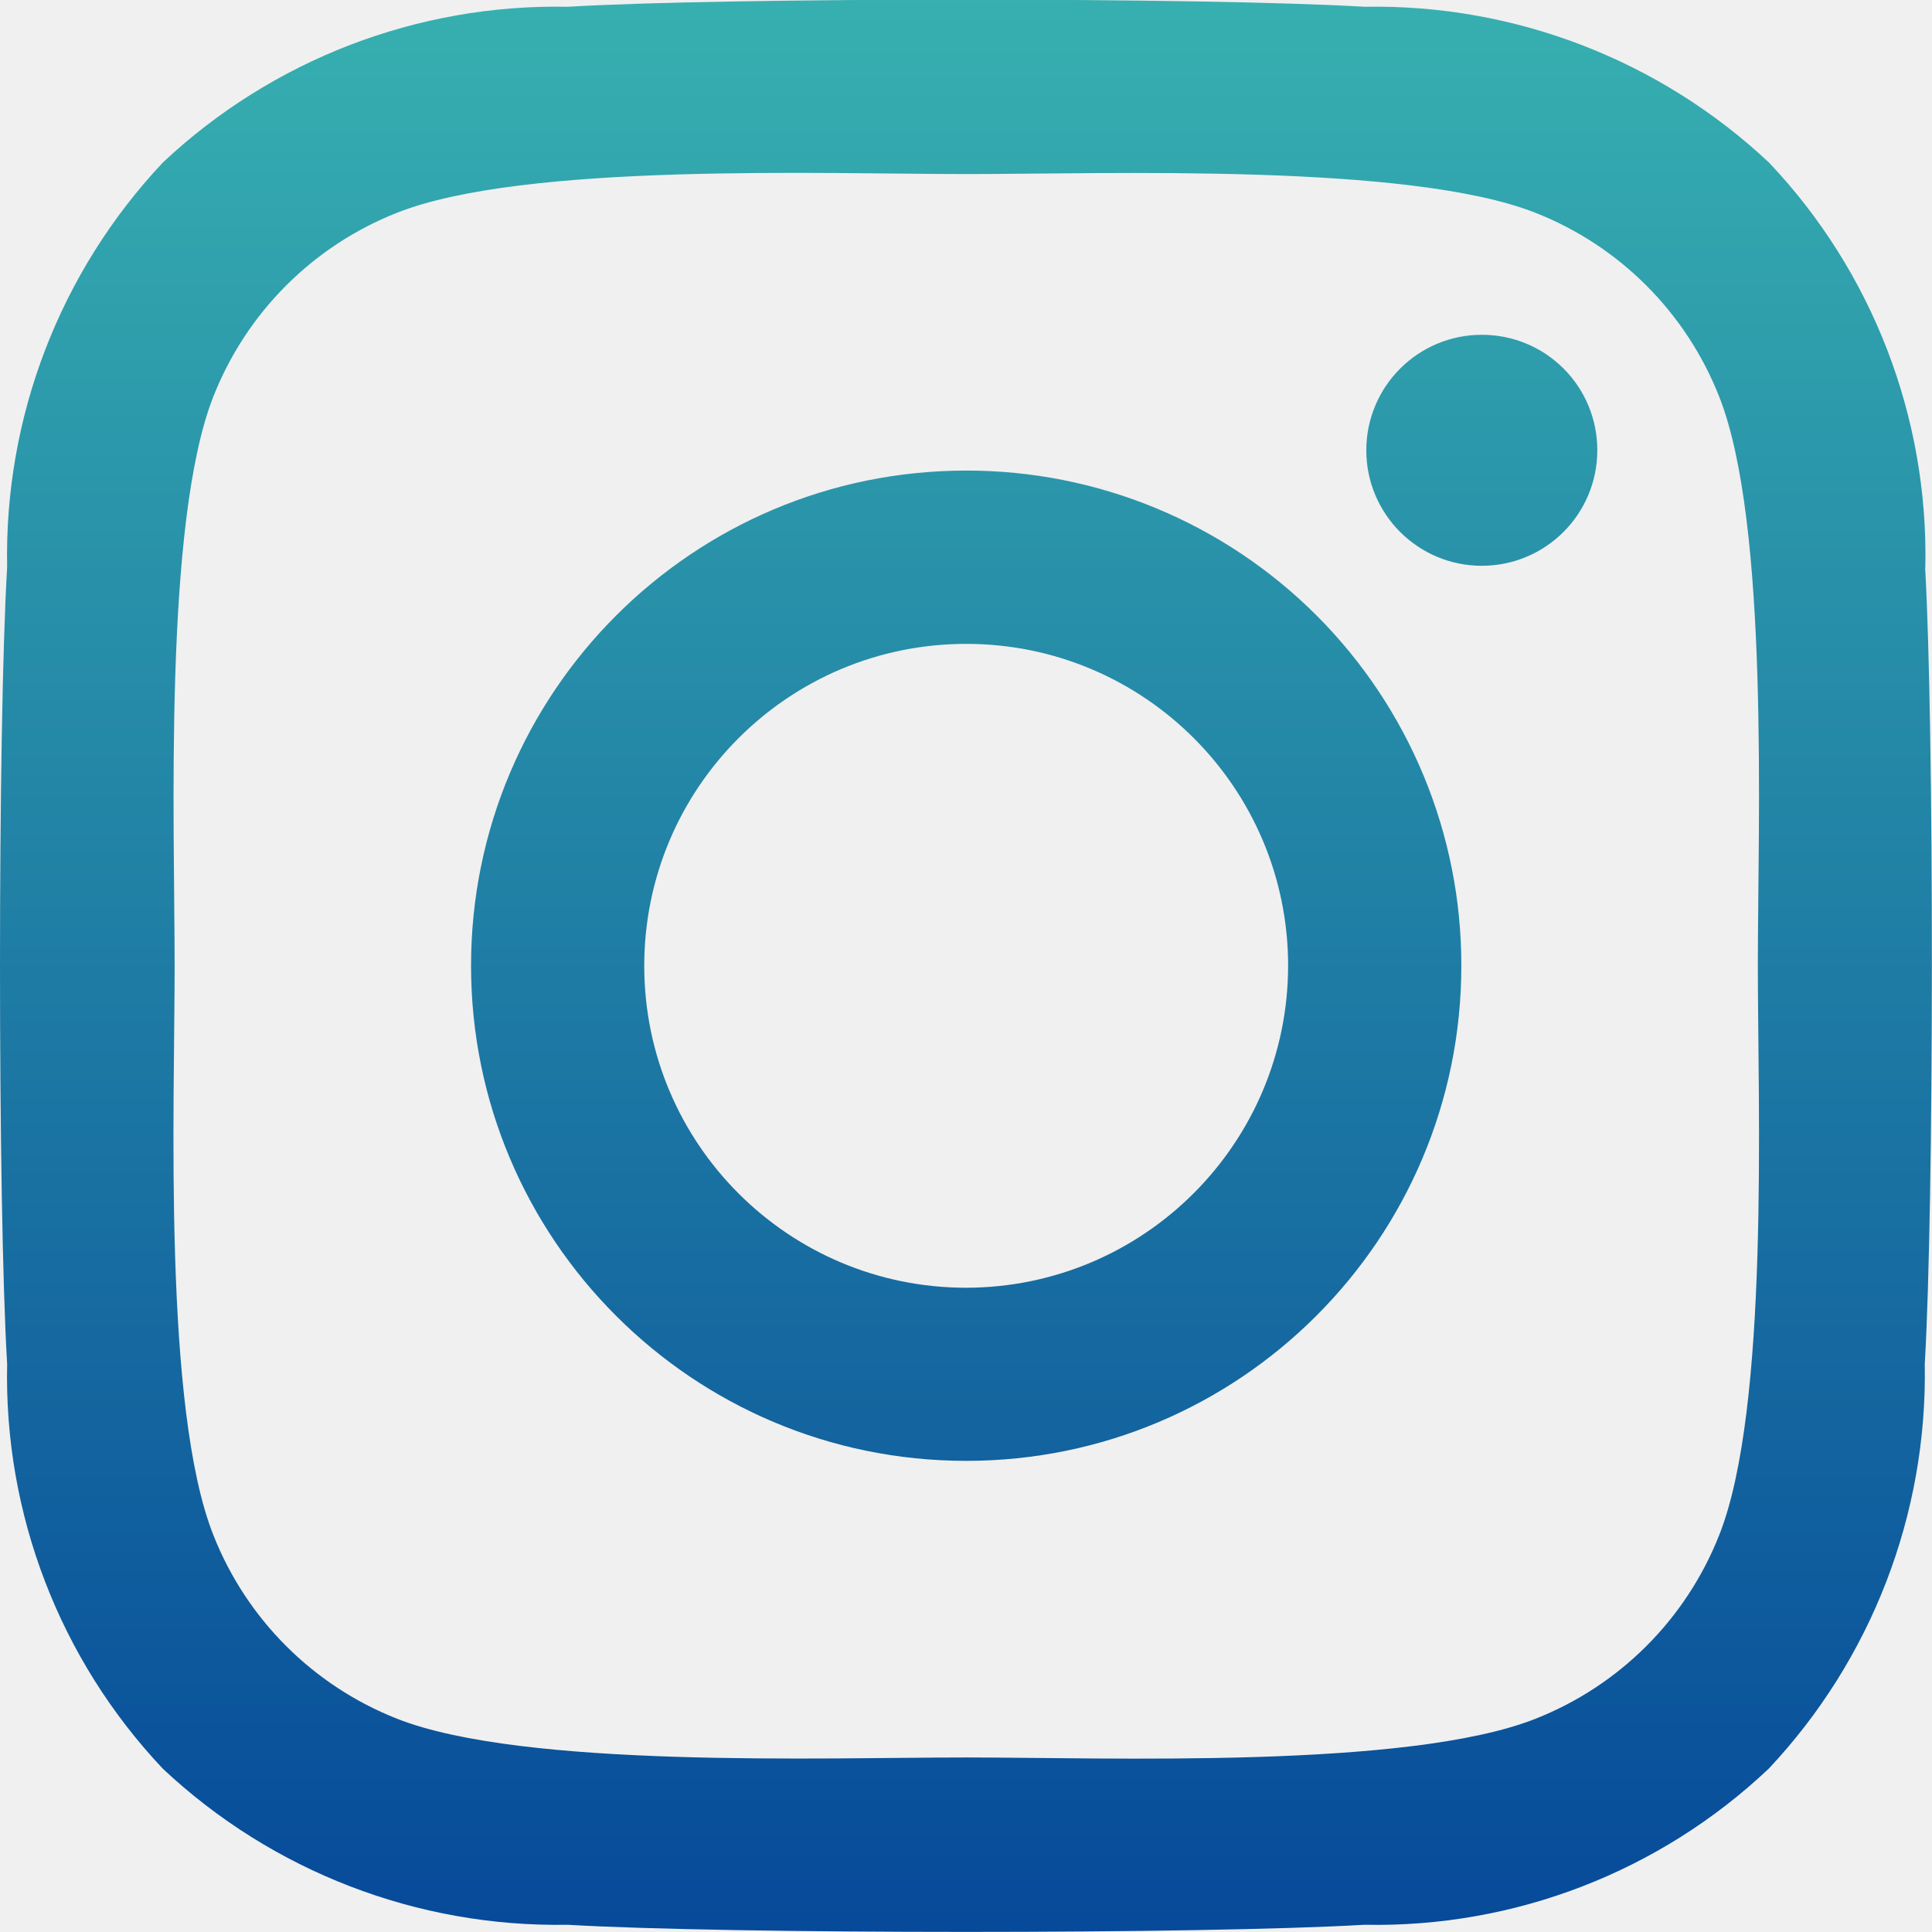
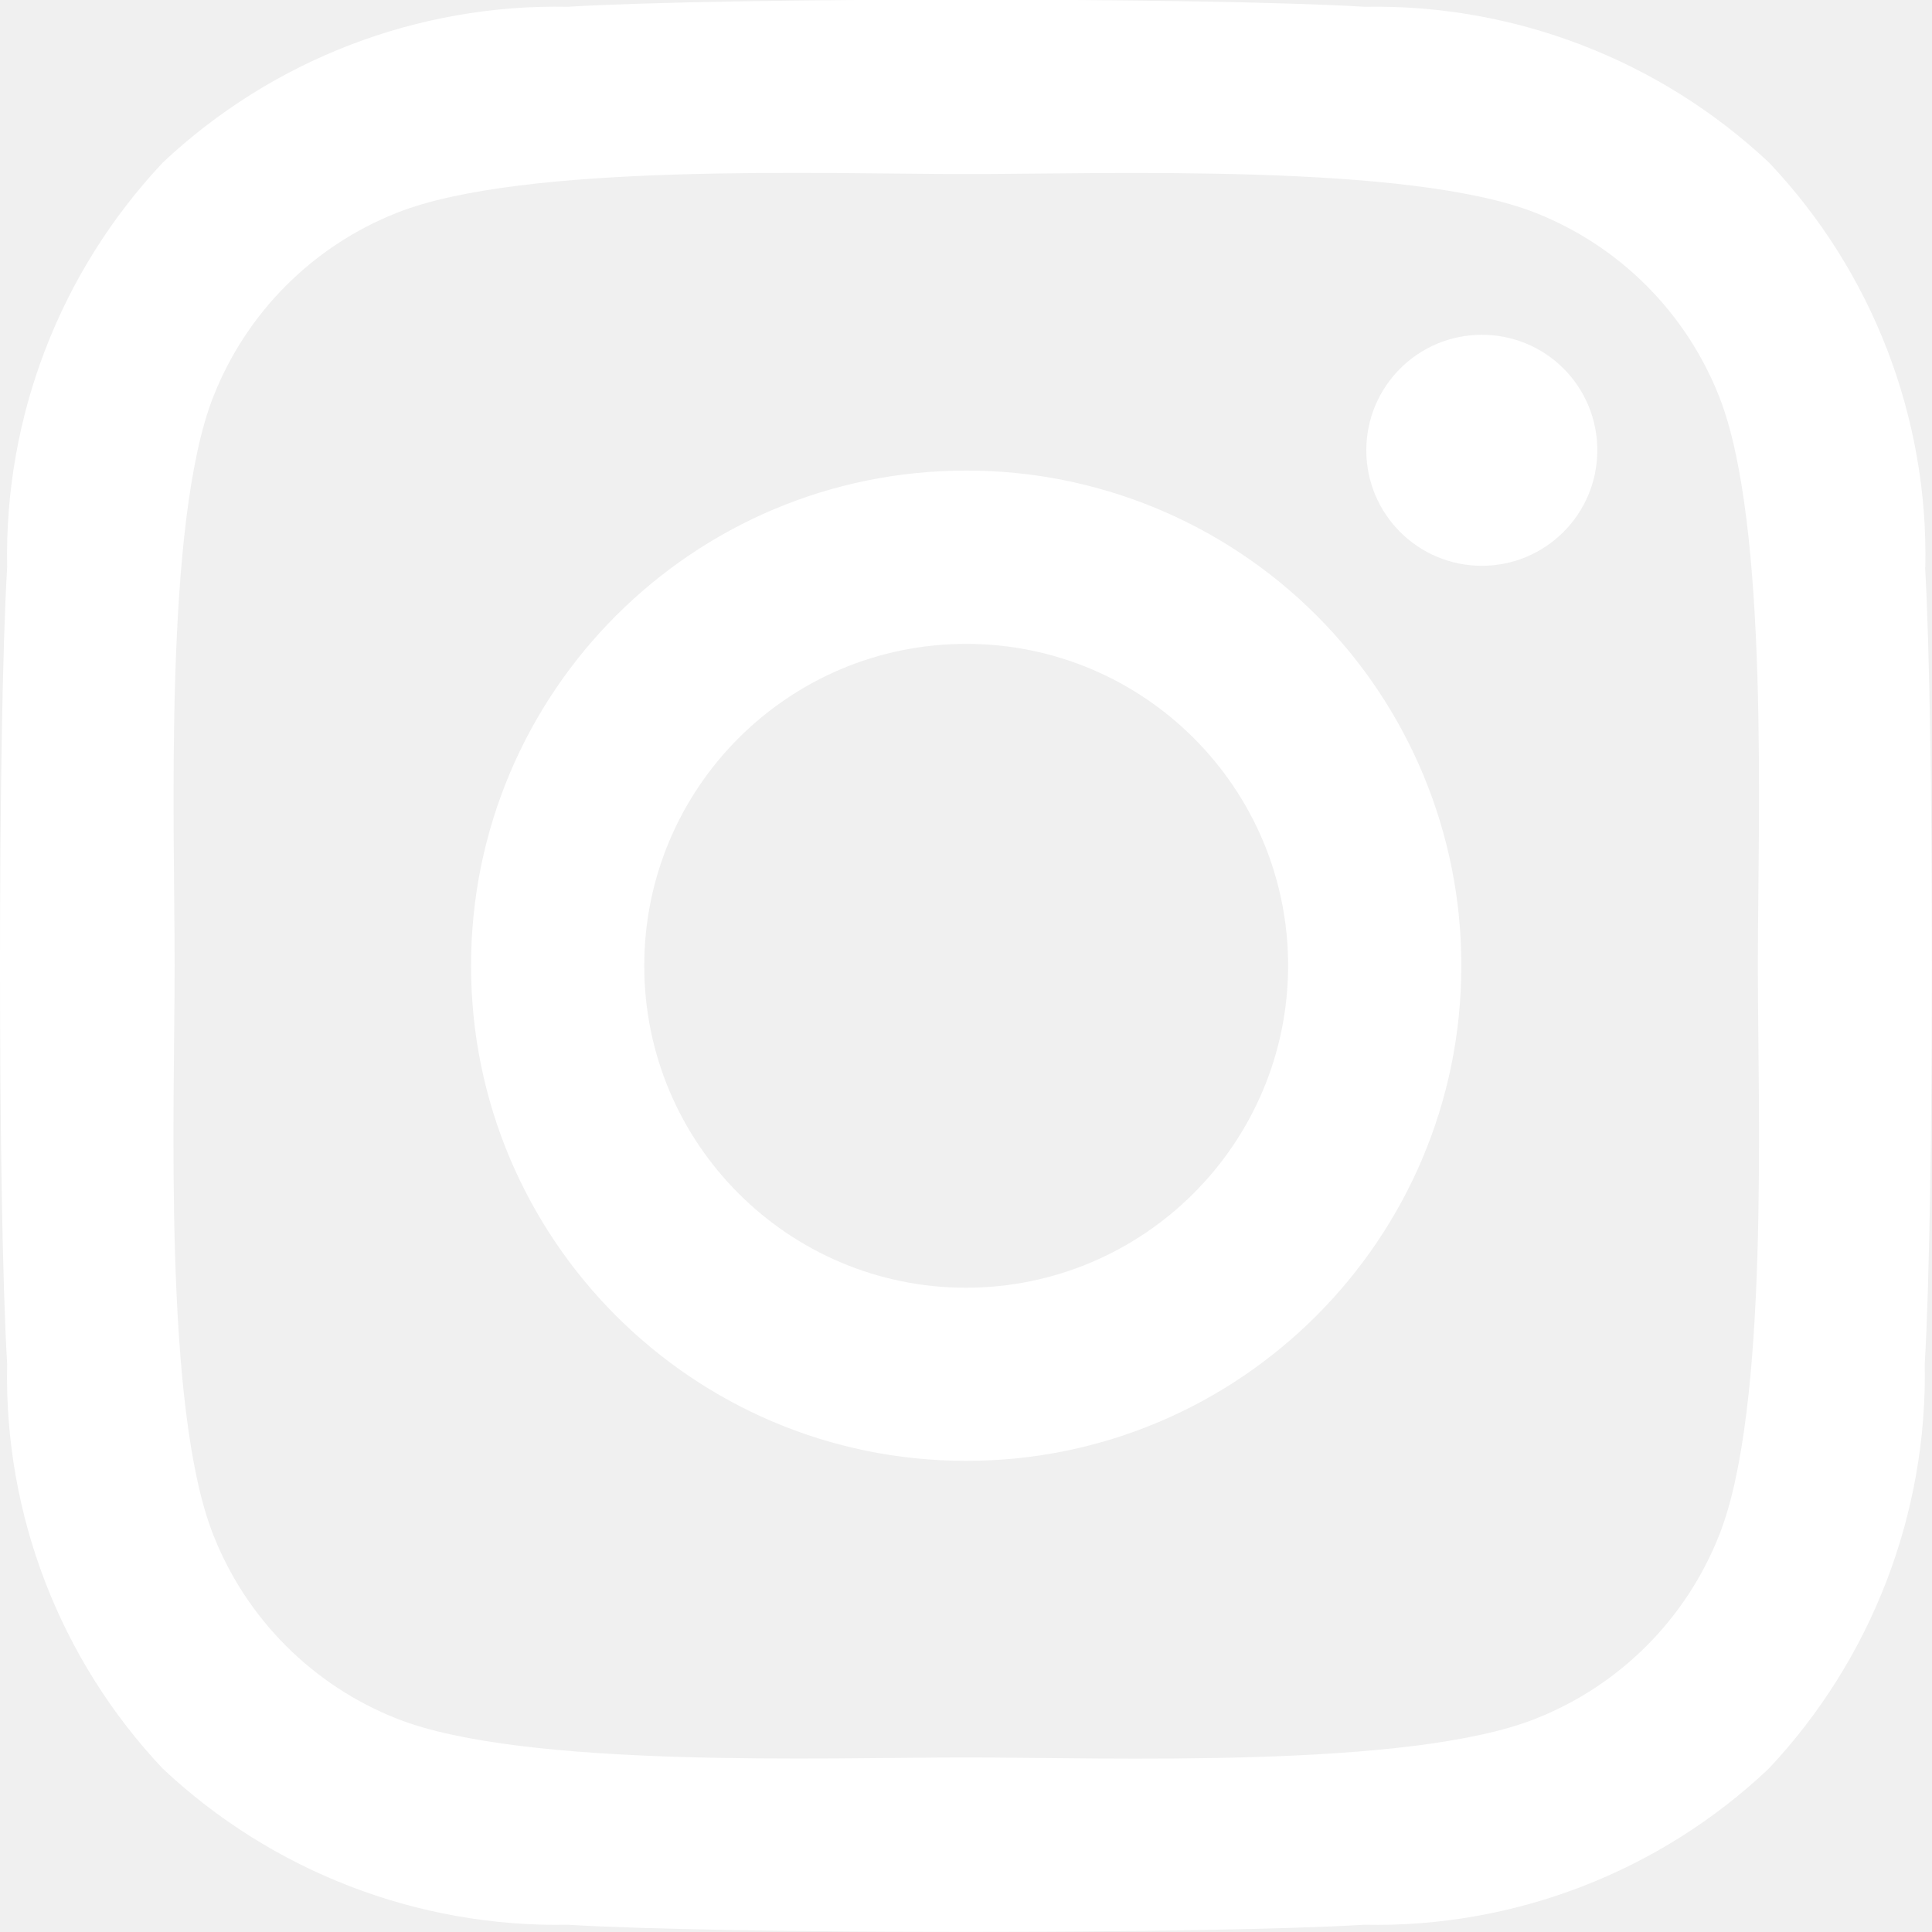
<svg xmlns="http://www.w3.org/2000/svg" width="20.29" height="20.285" viewBox="0 0 20.29 20.285">
-   <defs>
-     <linearGradient id="a" x1="0.5" x2="0.5" y2="1" gradientUnits="objectBoundingBox">
-       <stop offset="0" stop-color="#37b0b0" />
-       <stop offset="1" stop-color="#064999" />
-     </linearGradient>
-   </defs>
-   <path d="M10.072,36.767a5.2,5.2,0,1,0,5.2,5.2A5.193,5.193,0,0,0,10.072,36.767Zm0,8.582a3.381,3.381,0,1,1,3.381-3.381,3.387,3.387,0,0,1-3.381,3.381ZM16.7,36.554a1.213,1.213,0,1,1-1.213-1.213A1.21,1.21,0,0,1,16.7,36.554Zm3.445,1.231a6,6,0,0,0-1.639-4.25,6.043,6.043,0,0,0-4.25-1.639c-1.675-.1-6.695-.1-8.369,0a6.034,6.034,0,0,0-4.25,1.634A6.023,6.023,0,0,0,0,37.781c-.1,1.675-.1,6.695,0,8.369A6,6,0,0,0,1.635,50.4a6.05,6.05,0,0,0,4.25,1.639c1.675.1,6.695.1,8.369,0A6,6,0,0,0,18.5,50.4a6.043,6.043,0,0,0,1.639-4.25C20.238,44.475,20.238,39.46,20.143,37.785ZM17.98,47.947a3.423,3.423,0,0,1-1.928,1.928c-1.335.53-4.5.407-5.979.407s-4.649.118-5.979-.407a3.423,3.423,0,0,1-1.928-1.928c-.53-1.335-.407-4.5-.407-5.979s-.118-4.649.407-5.979A3.423,3.423,0,0,1,4.093,34.06c1.335-.53,4.5-.407,5.979-.407s4.649-.118,5.979.407a3.423,3.423,0,0,1,1.928,1.928c.53,1.335.407,4.5.407,5.979S18.509,46.616,17.98,47.947Z" transform="translate(0.075 -31.825)" fill="url(#a)" />
+   <path d="M10.072,36.767a5.2,5.2,0,1,0,5.2,5.2A5.193,5.193,0,0,0,10.072,36.767Zm0,8.582a3.381,3.381,0,1,1,3.381-3.381,3.387,3.387,0,0,1-3.381,3.381ZM16.7,36.554a1.213,1.213,0,1,1-1.213-1.213A1.21,1.21,0,0,1,16.7,36.554Zm3.445,1.231a6,6,0,0,0-1.639-4.25,6.043,6.043,0,0,0-4.25-1.639c-1.675-.1-6.695-.1-8.369,0a6.034,6.034,0,0,0-4.25,1.634A6.023,6.023,0,0,0,0,37.781c-.1,1.675-.1,6.695,0,8.369A6,6,0,0,0,1.635,50.4a6.05,6.05,0,0,0,4.25,1.639c1.675.1,6.695.1,8.369,0A6,6,0,0,0,18.5,50.4a6.043,6.043,0,0,0,1.639-4.25C20.238,44.475,20.238,39.46,20.143,37.785ZM17.98,47.947a3.423,3.423,0,0,1-1.928,1.928c-1.335.53-4.5.407-5.979.407s-4.649.118-5.979-.407a3.423,3.423,0,0,1-1.928-1.928c-.53-1.335-.407-4.5-.407-5.979s-.118-4.649.407-5.979A3.423,3.423,0,0,1,4.093,34.06c1.335-.53,4.5-.407,5.979-.407s4.649-.118,5.979.407a3.423,3.423,0,0,1,1.928,1.928c.53,1.335.407,4.5.407,5.979S18.509,46.616,17.98,47.947Z" transform="translate(0.075 -31.825)" fill="#ffffff" />
</svg>
